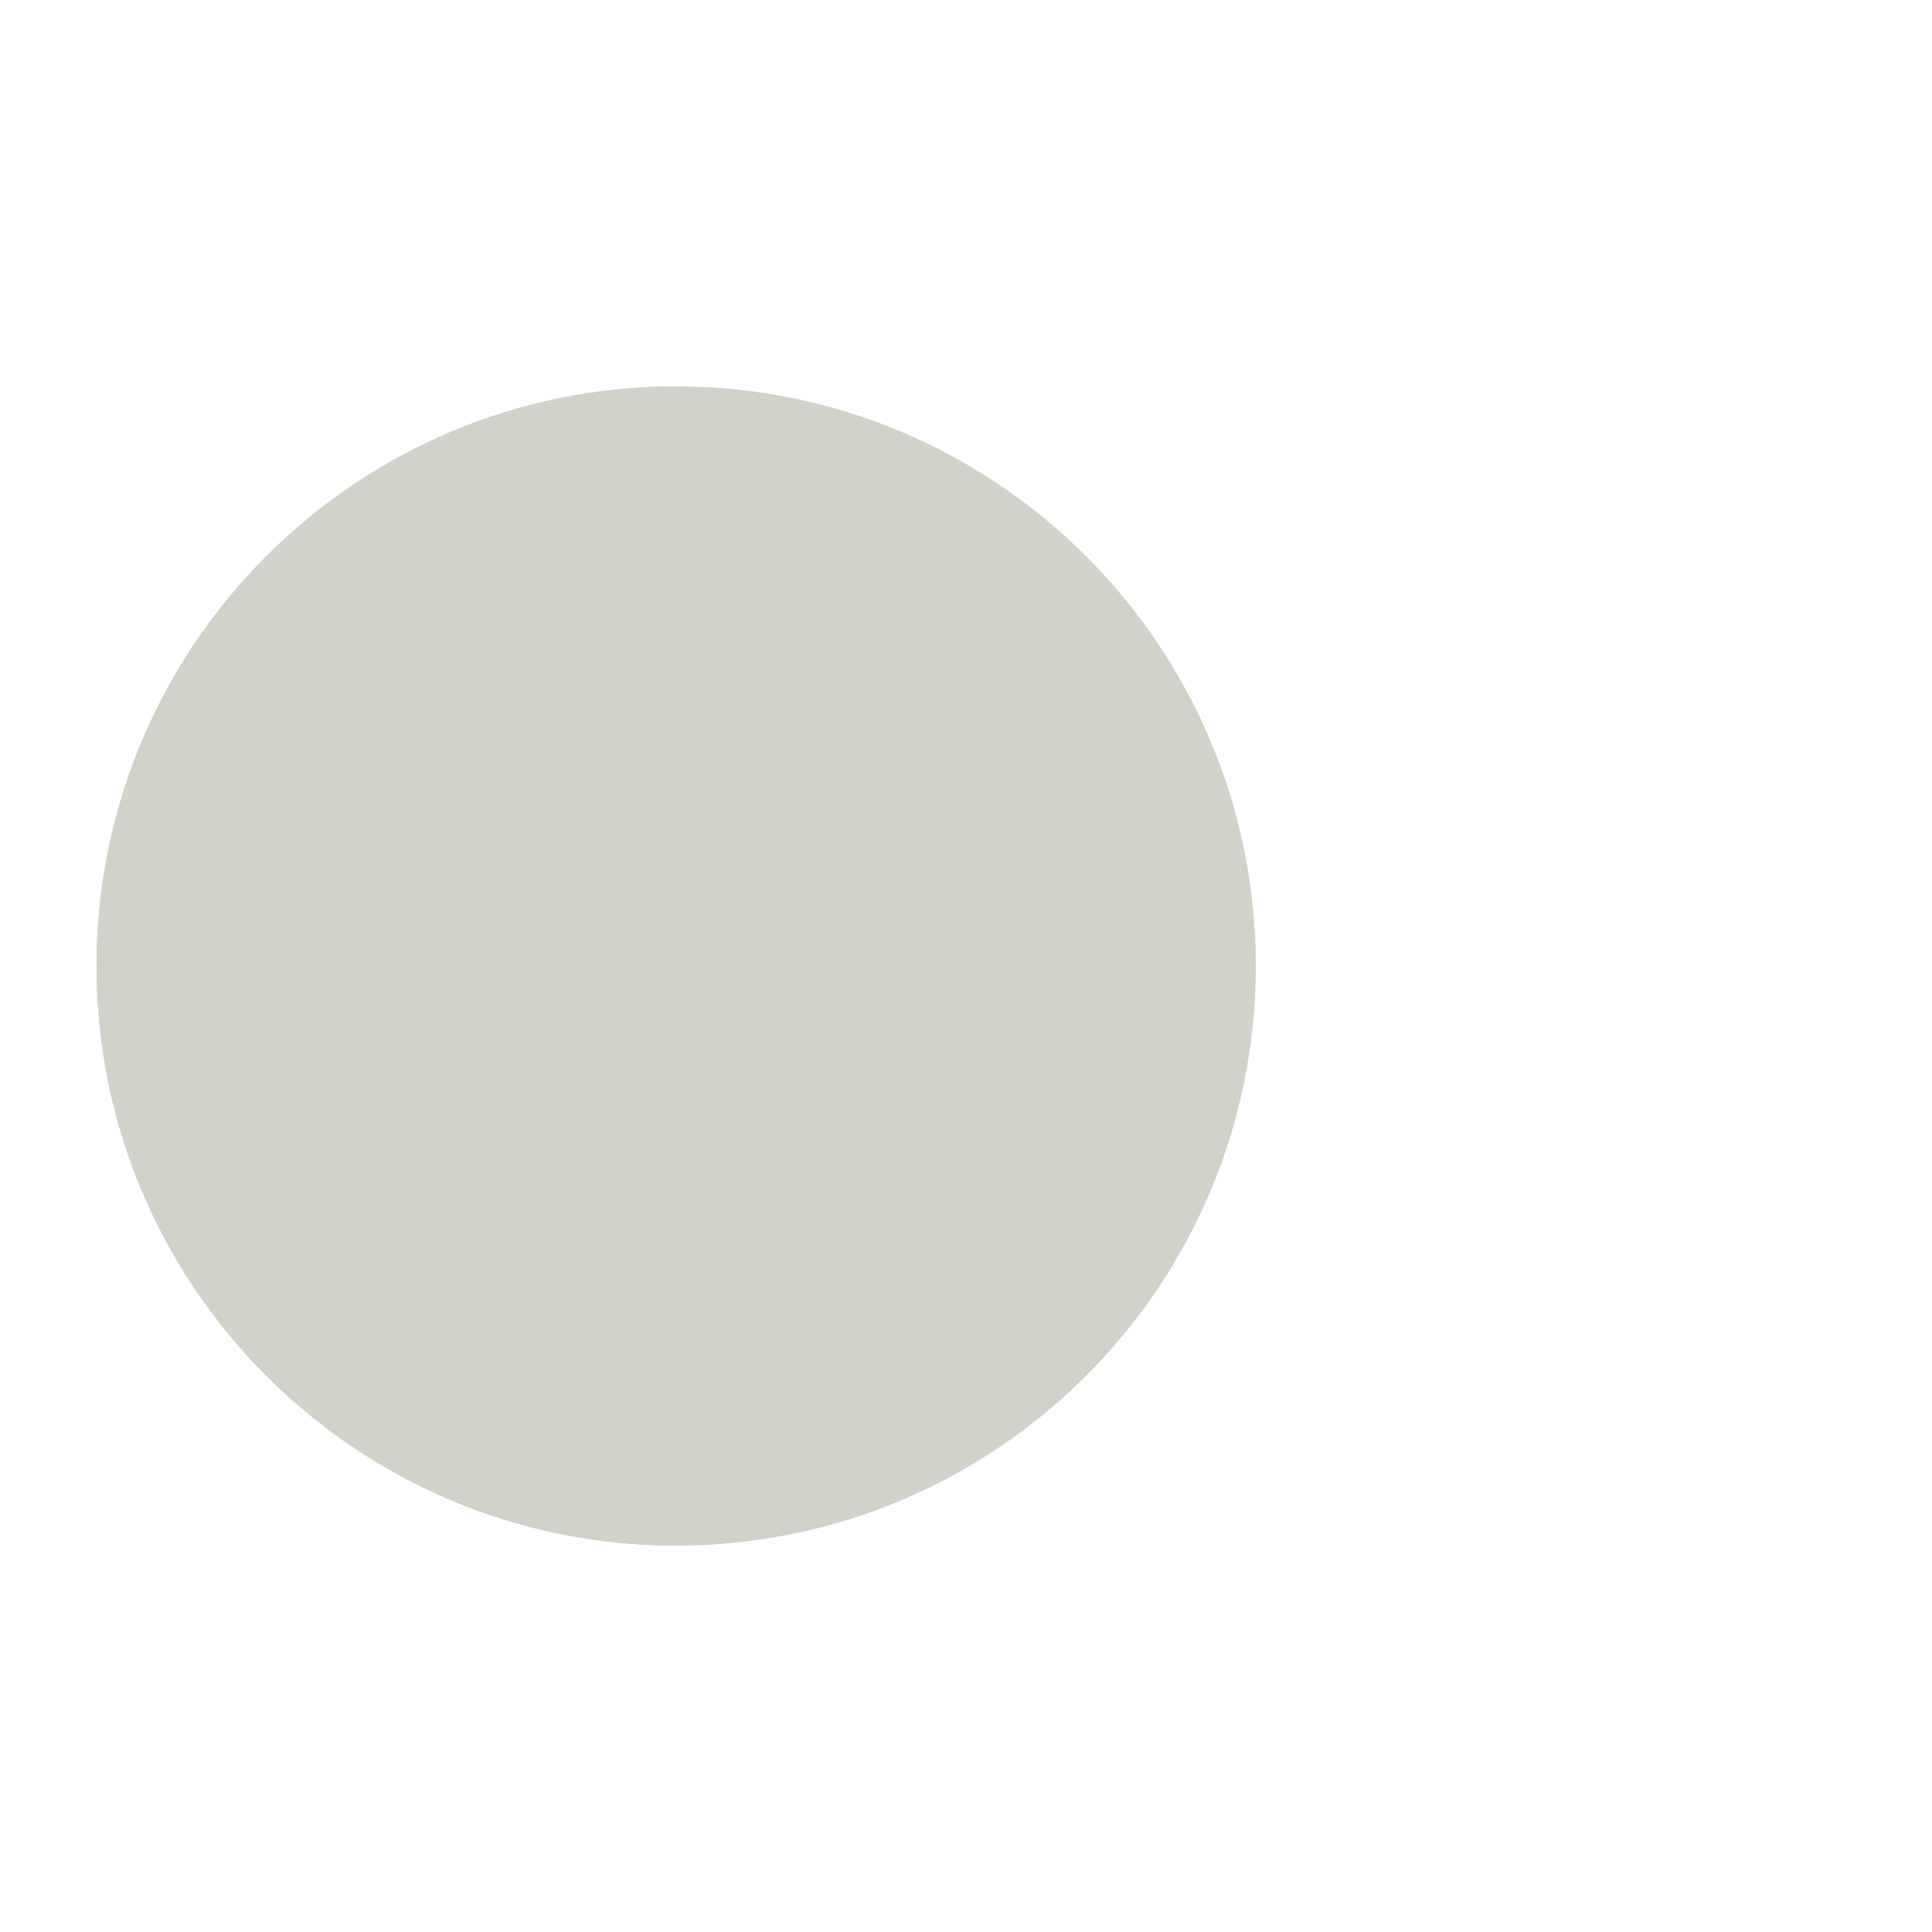
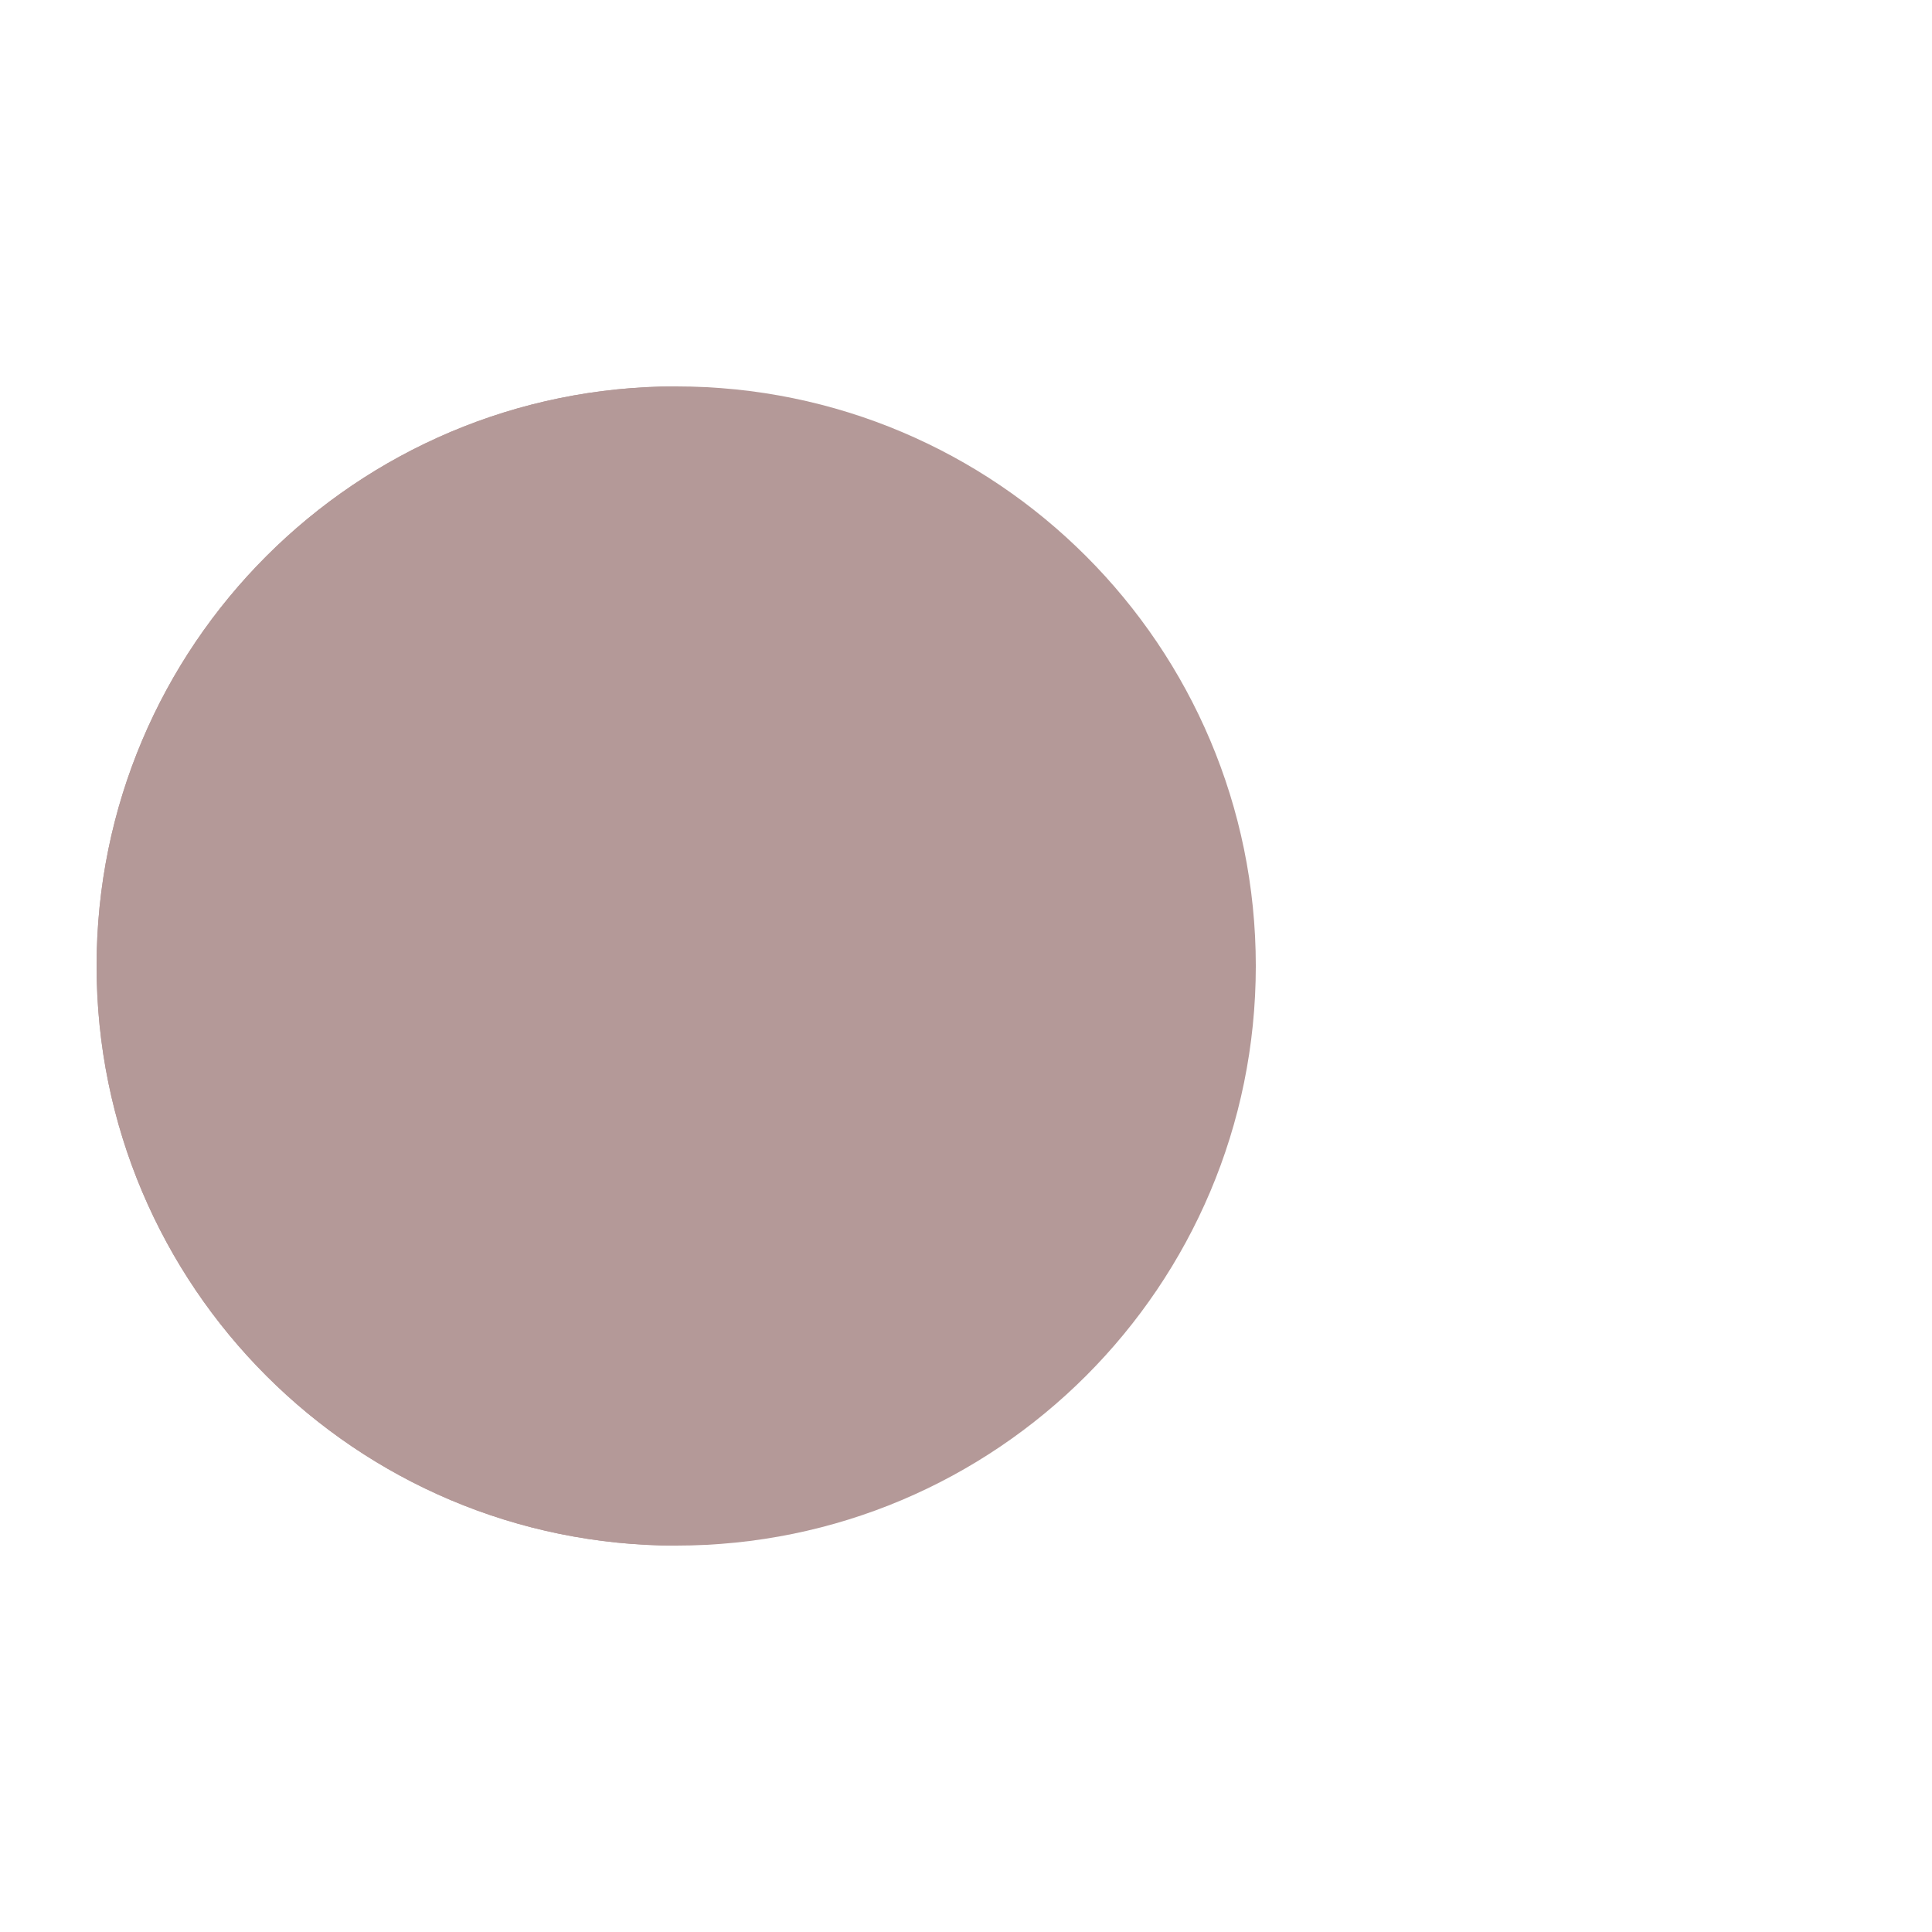
- <svg xmlns="http://www.w3.org/2000/svg" style="margin: auto; background: rgb(241, 242, 243); display: block; shape-rendering: auto; animation-play-state: running; animation-delay: 0s;" width="200px" height="200px" viewBox="0 0 100 100" preserveAspectRatio="xMidYMid">
-   <g style="animation-play-state: running; animation-delay: 0s;">
-     <circle cx="60" cy="50" r="4" fill="#4d695d" style="animation-play-state: running; animation-delay: 0s;">
-       <animate attributeName="cx" repeatCount="indefinite" dur="1s" values="95;35" keyTimes="0;1" begin="-0.67s" style="animation-play-state: running; animation-delay: 0s;" />
-       <animate attributeName="fill-opacity" repeatCount="indefinite" dur="1s" values="0;1;1" keyTimes="0;0.2;1" begin="-0.67s" style="animation-play-state: running; animation-delay: 0s;" />
+ <svg xmlns="http://www.w3.org/2000/svg" style="margin: auto; background: none; display: block; shape-rendering: auto;" width="200px" height="200px" viewBox="0 0 100 100" preserveAspectRatio="xMidYMid">
+   <g>
+     <circle cx="60" cy="50" r="4" fill="#9f715a">
+       <animate attributeName="cx" repeatCount="indefinite" dur="1s" values="95;35" keyTimes="0;1" begin="-0.67s" />
+       <animate attributeName="fill-opacity" repeatCount="indefinite" dur="1s" values="0;1;1" keyTimes="0;0.2;1" begin="-0.67s" />
    </circle>
-     <circle cx="60" cy="50" r="4" fill="#4d695d" style="animation-play-state: running; animation-delay: 0s;">
-       <animate attributeName="cx" repeatCount="indefinite" dur="1s" values="95;35" keyTimes="0;1" begin="-0.33s" style="animation-play-state: running; animation-delay: 0s;" />
-       <animate attributeName="fill-opacity" repeatCount="indefinite" dur="1s" values="0;1;1" keyTimes="0;0.2;1" begin="-0.33s" style="animation-play-state: running; animation-delay: 0s;" />
+     <circle cx="60" cy="50" r="4" fill="#9f715a">
+       <animate attributeName="cx" repeatCount="indefinite" dur="1s" values="95;35" keyTimes="0;1" begin="-0.33s" />
+       <animate attributeName="fill-opacity" repeatCount="indefinite" dur="1s" values="0;1;1" keyTimes="0;0.2;1" begin="-0.33s" />
    </circle>
-     <circle cx="60" cy="50" r="4" fill="#4d695d" style="animation-play-state: running; animation-delay: 0s;">
-       <animate attributeName="cx" repeatCount="indefinite" dur="1s" values="95;35" keyTimes="0;1" begin="0s" style="animation-play-state: running; animation-delay: 0s;" />
-       <animate attributeName="fill-opacity" repeatCount="indefinite" dur="1s" values="0;1;1" keyTimes="0;0.2;1" begin="0s" style="animation-play-state: running; animation-delay: 0s;" />
+     <circle cx="60" cy="50" r="4" fill="#9f715a">
+       <animate attributeName="cx" repeatCount="indefinite" dur="1s" values="95;35" keyTimes="0;1" begin="0s" />
+       <animate attributeName="fill-opacity" repeatCount="indefinite" dur="1s" values="0;1;1" keyTimes="0;0.2;1" begin="0s" />
    </circle>
  </g>
-   <g transform="translate(-15 0)" style="animation-play-state: running; animation-delay: 0s;">
-     <path d="M50 50L20 50A30 30 0 0 0 80 50Z" fill="#d2d2cb" transform="rotate(90 50 50)" style="animation-play-state: running; animation-delay: 0s;" />
-     <path d="M50 50L20 50A30 30 0 0 0 80 50Z" fill="#d2d2cb" style="animation-play-state: running; animation-delay: 0s;">
-       <animateTransform attributeName="transform" type="rotate" repeatCount="indefinite" dur="1s" values="0 50 50;45 50 50;0 50 50" keyTimes="0;0.5;1" style="animation-play-state: running; animation-delay: 0s;" />
+   <g transform="translate(-15 0)">
+     <path d="M50 50L20 50A30 30 0 0 0 80 50Z" fill="#b49998" transform="rotate(90 50 50)" />
+     <path d="M50 50L20 50A30 30 0 0 0 80 50Z" fill="#b49998">
+       <animateTransform attributeName="transform" type="rotate" repeatCount="indefinite" dur="1s" values="0 50 50;45 50 50;0 50 50" keyTimes="0;0.5;1" />
    </path>
-     <path d="M50 50L20 50A30 30 0 0 1 80 50Z" fill="#d2d2cb" style="animation-play-state: running; animation-delay: 0s;">
-       <animateTransform attributeName="transform" type="rotate" repeatCount="indefinite" dur="1s" values="0 50 50;-45 50 50;0 50 50" keyTimes="0;0.5;1" style="animation-play-state: running; animation-delay: 0s;" />
+     <path d="M50 50L20 50A30 30 0 0 1 80 50Z" fill="#b49998">
+       <animateTransform attributeName="transform" type="rotate" repeatCount="indefinite" dur="1s" values="0 50 50;-45 50 50;0 50 50" keyTimes="0;0.5;1" />
    </path>
  </g>
</svg>
